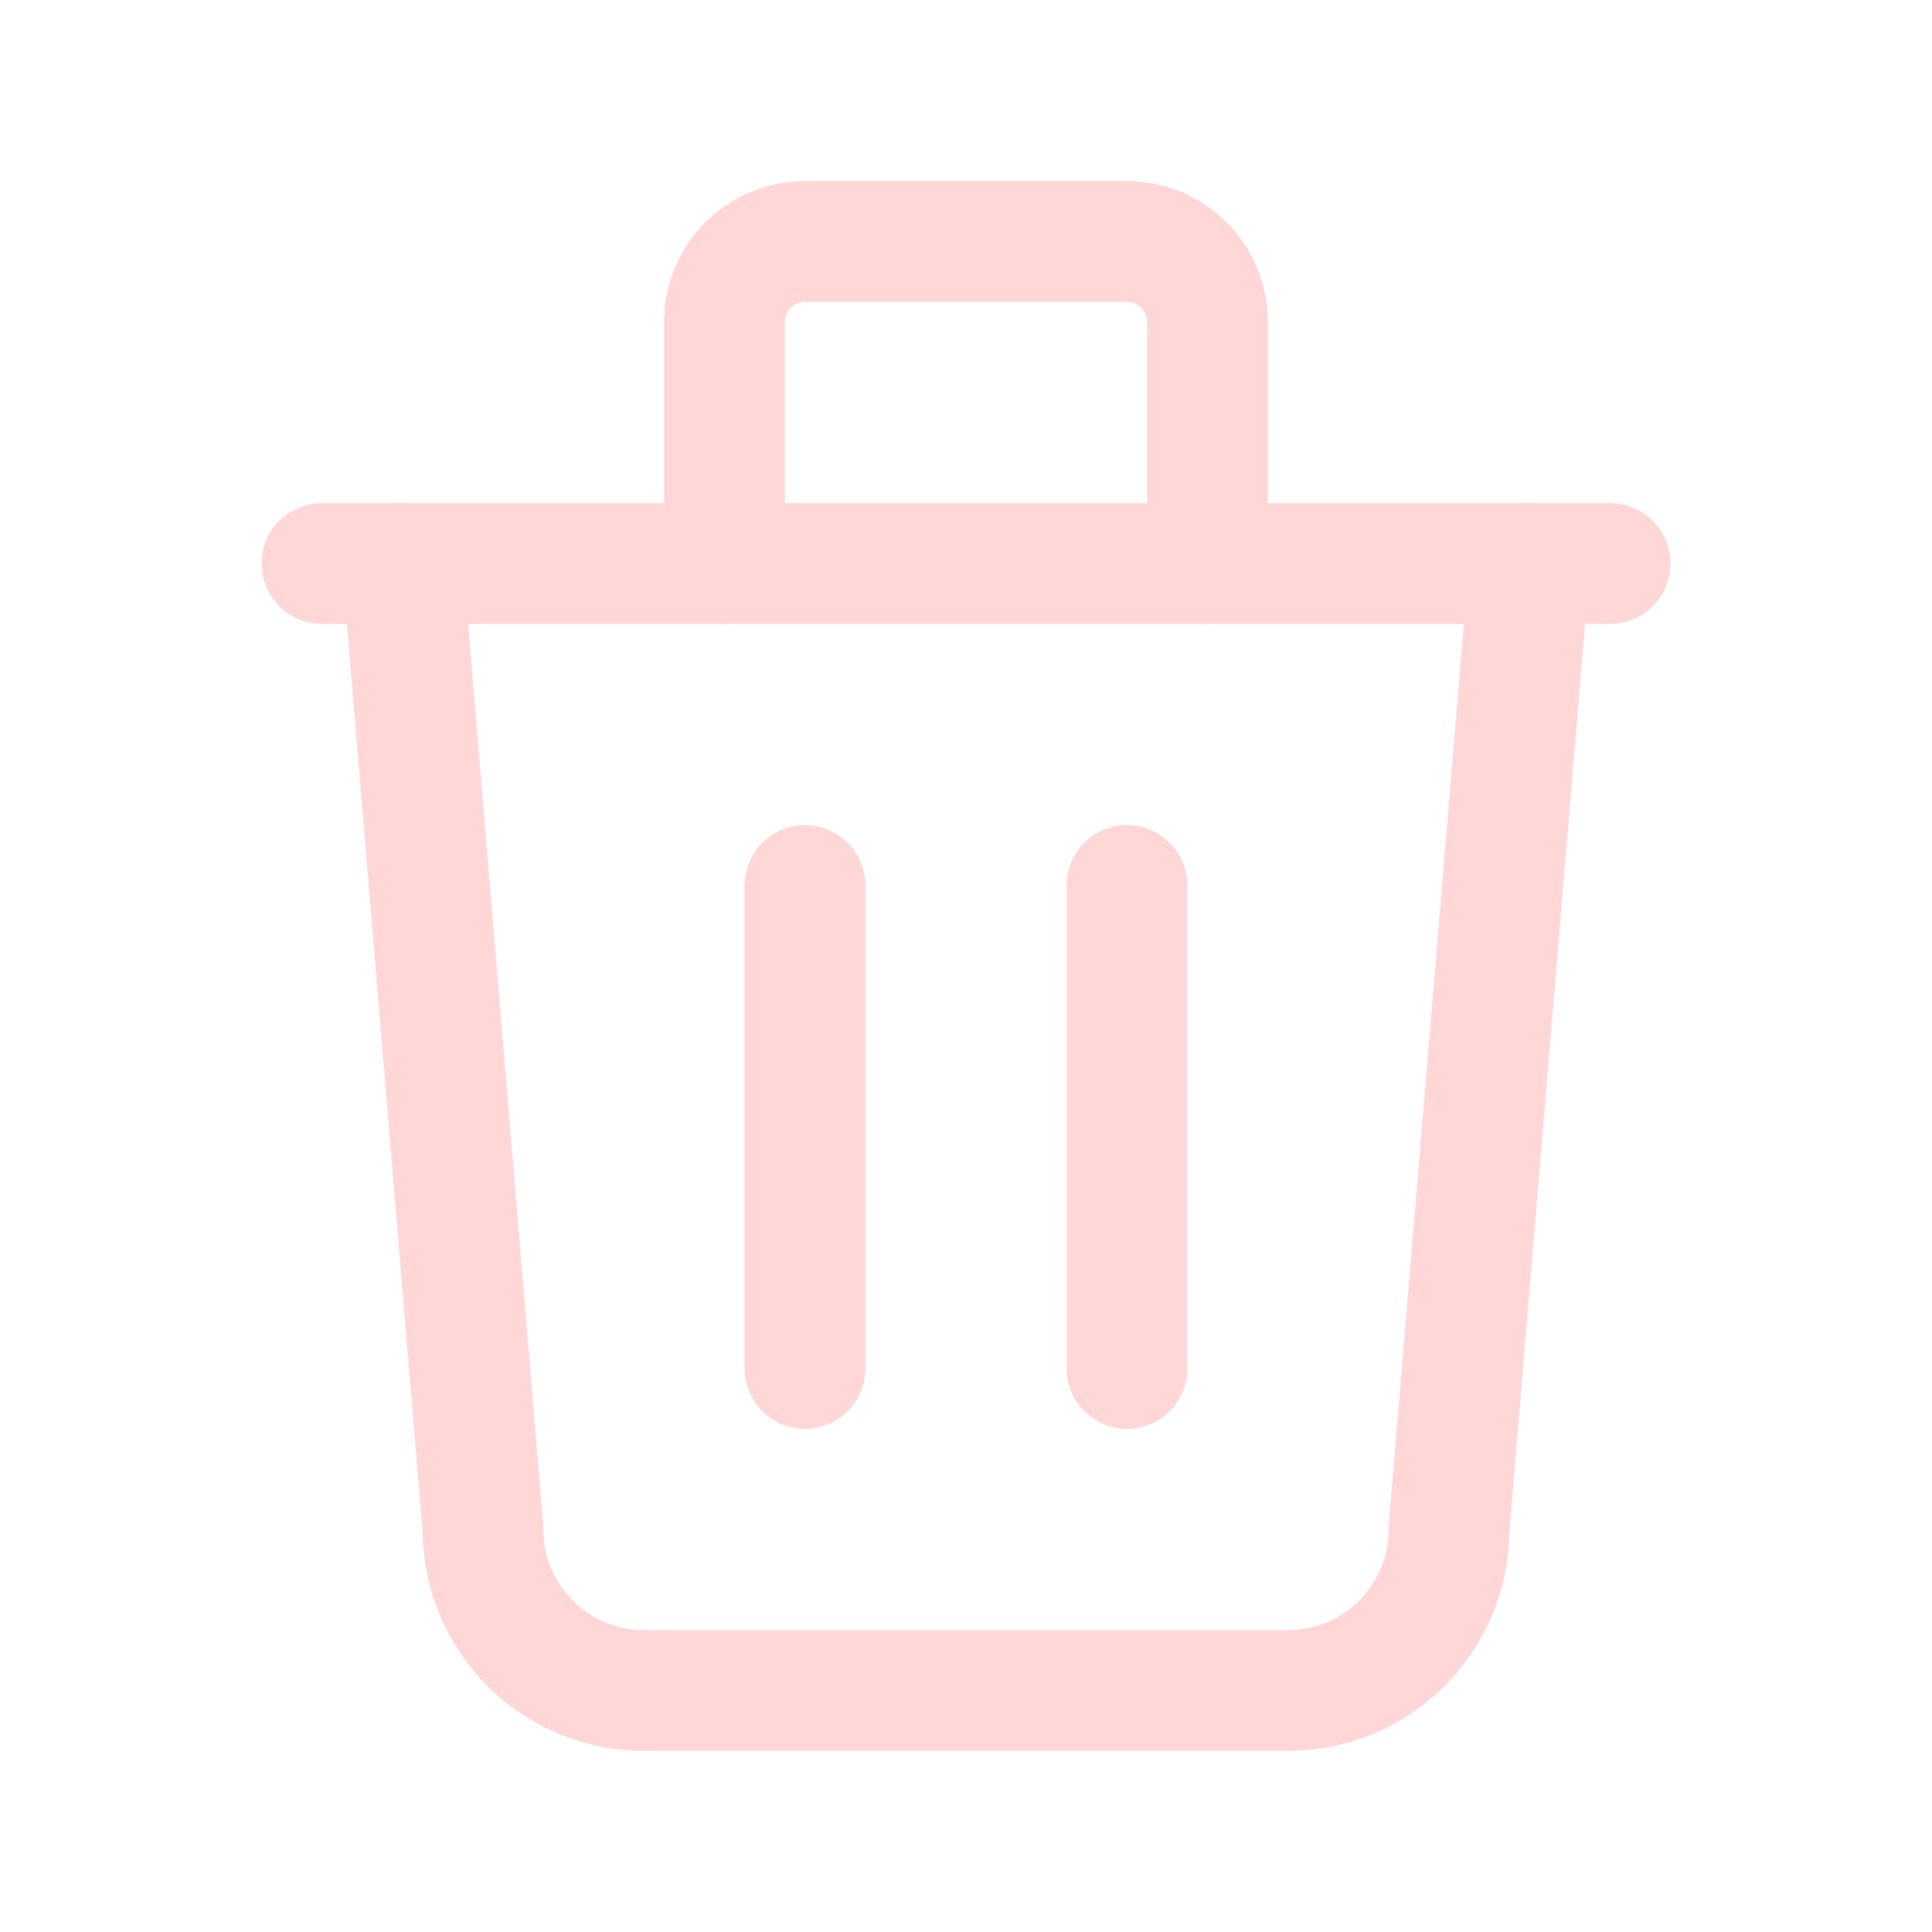
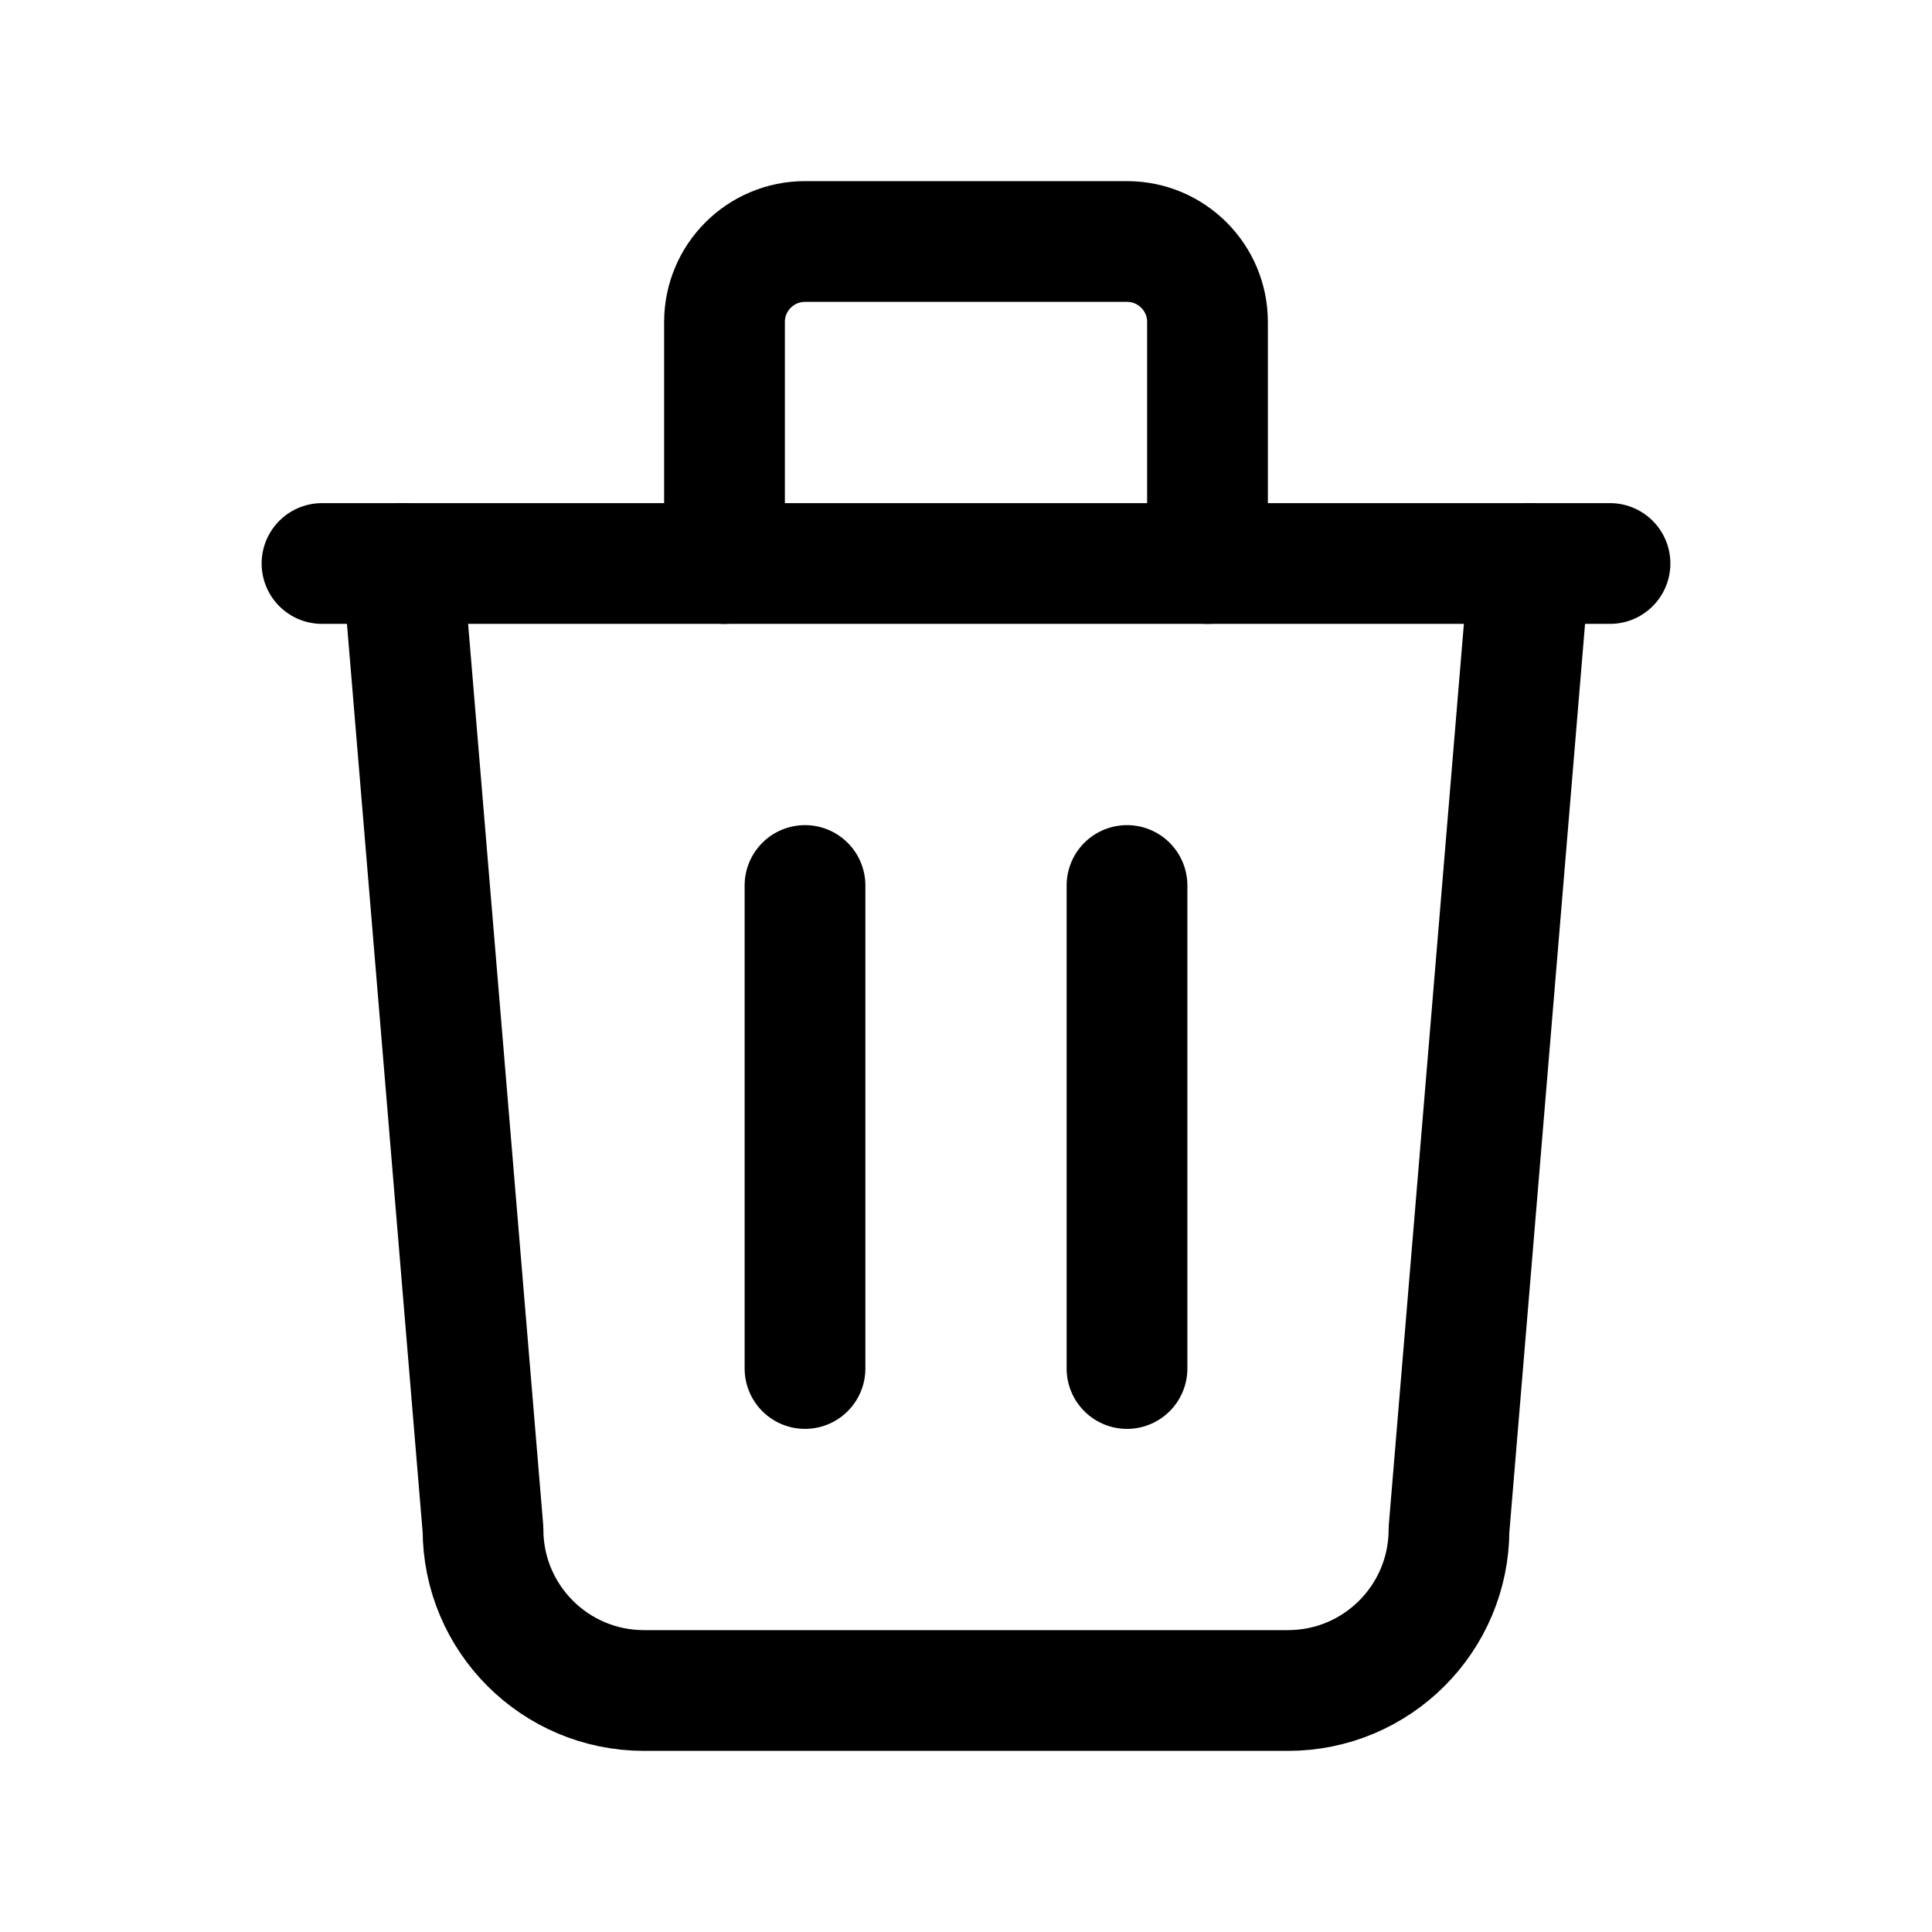
- <svg xmlns="http://www.w3.org/2000/svg" class="icon icon-tabler icon-tabler-trash" width="44" height="44" viewBox="0 0 24 24" stroke-width="1.5" stroke="#ffd7d7" fill="none" stroke-linecap="round" stroke-linejoin="round">
+ <svg xmlns="http://www.w3.org/2000/svg" class="icon icon-tabler icon-tabler-trash" width="44" height="44" viewBox="0 0 24 24" stroke-width="1.5" stroke="#000000" fill="none" stroke-linecap="round" stroke-linejoin="round">
  <path stroke="none" d="M0 0h24v24H0z" fill="none" />
  <line x1="4" y1="7" x2="20" y2="7" />
  <line x1="10" y1="11" x2="10" y2="17" />
  <line x1="14" y1="11" x2="14" y2="17" />
  <path d="M5 7l1 12a2 2 0 0 0 2 2h8a2 2 0 0 0 2 -2l1 -12" />
  <path d="M9 7v-3a1 1 0 0 1 1 -1h4a1 1 0 0 1 1 1v3" />
</svg>
